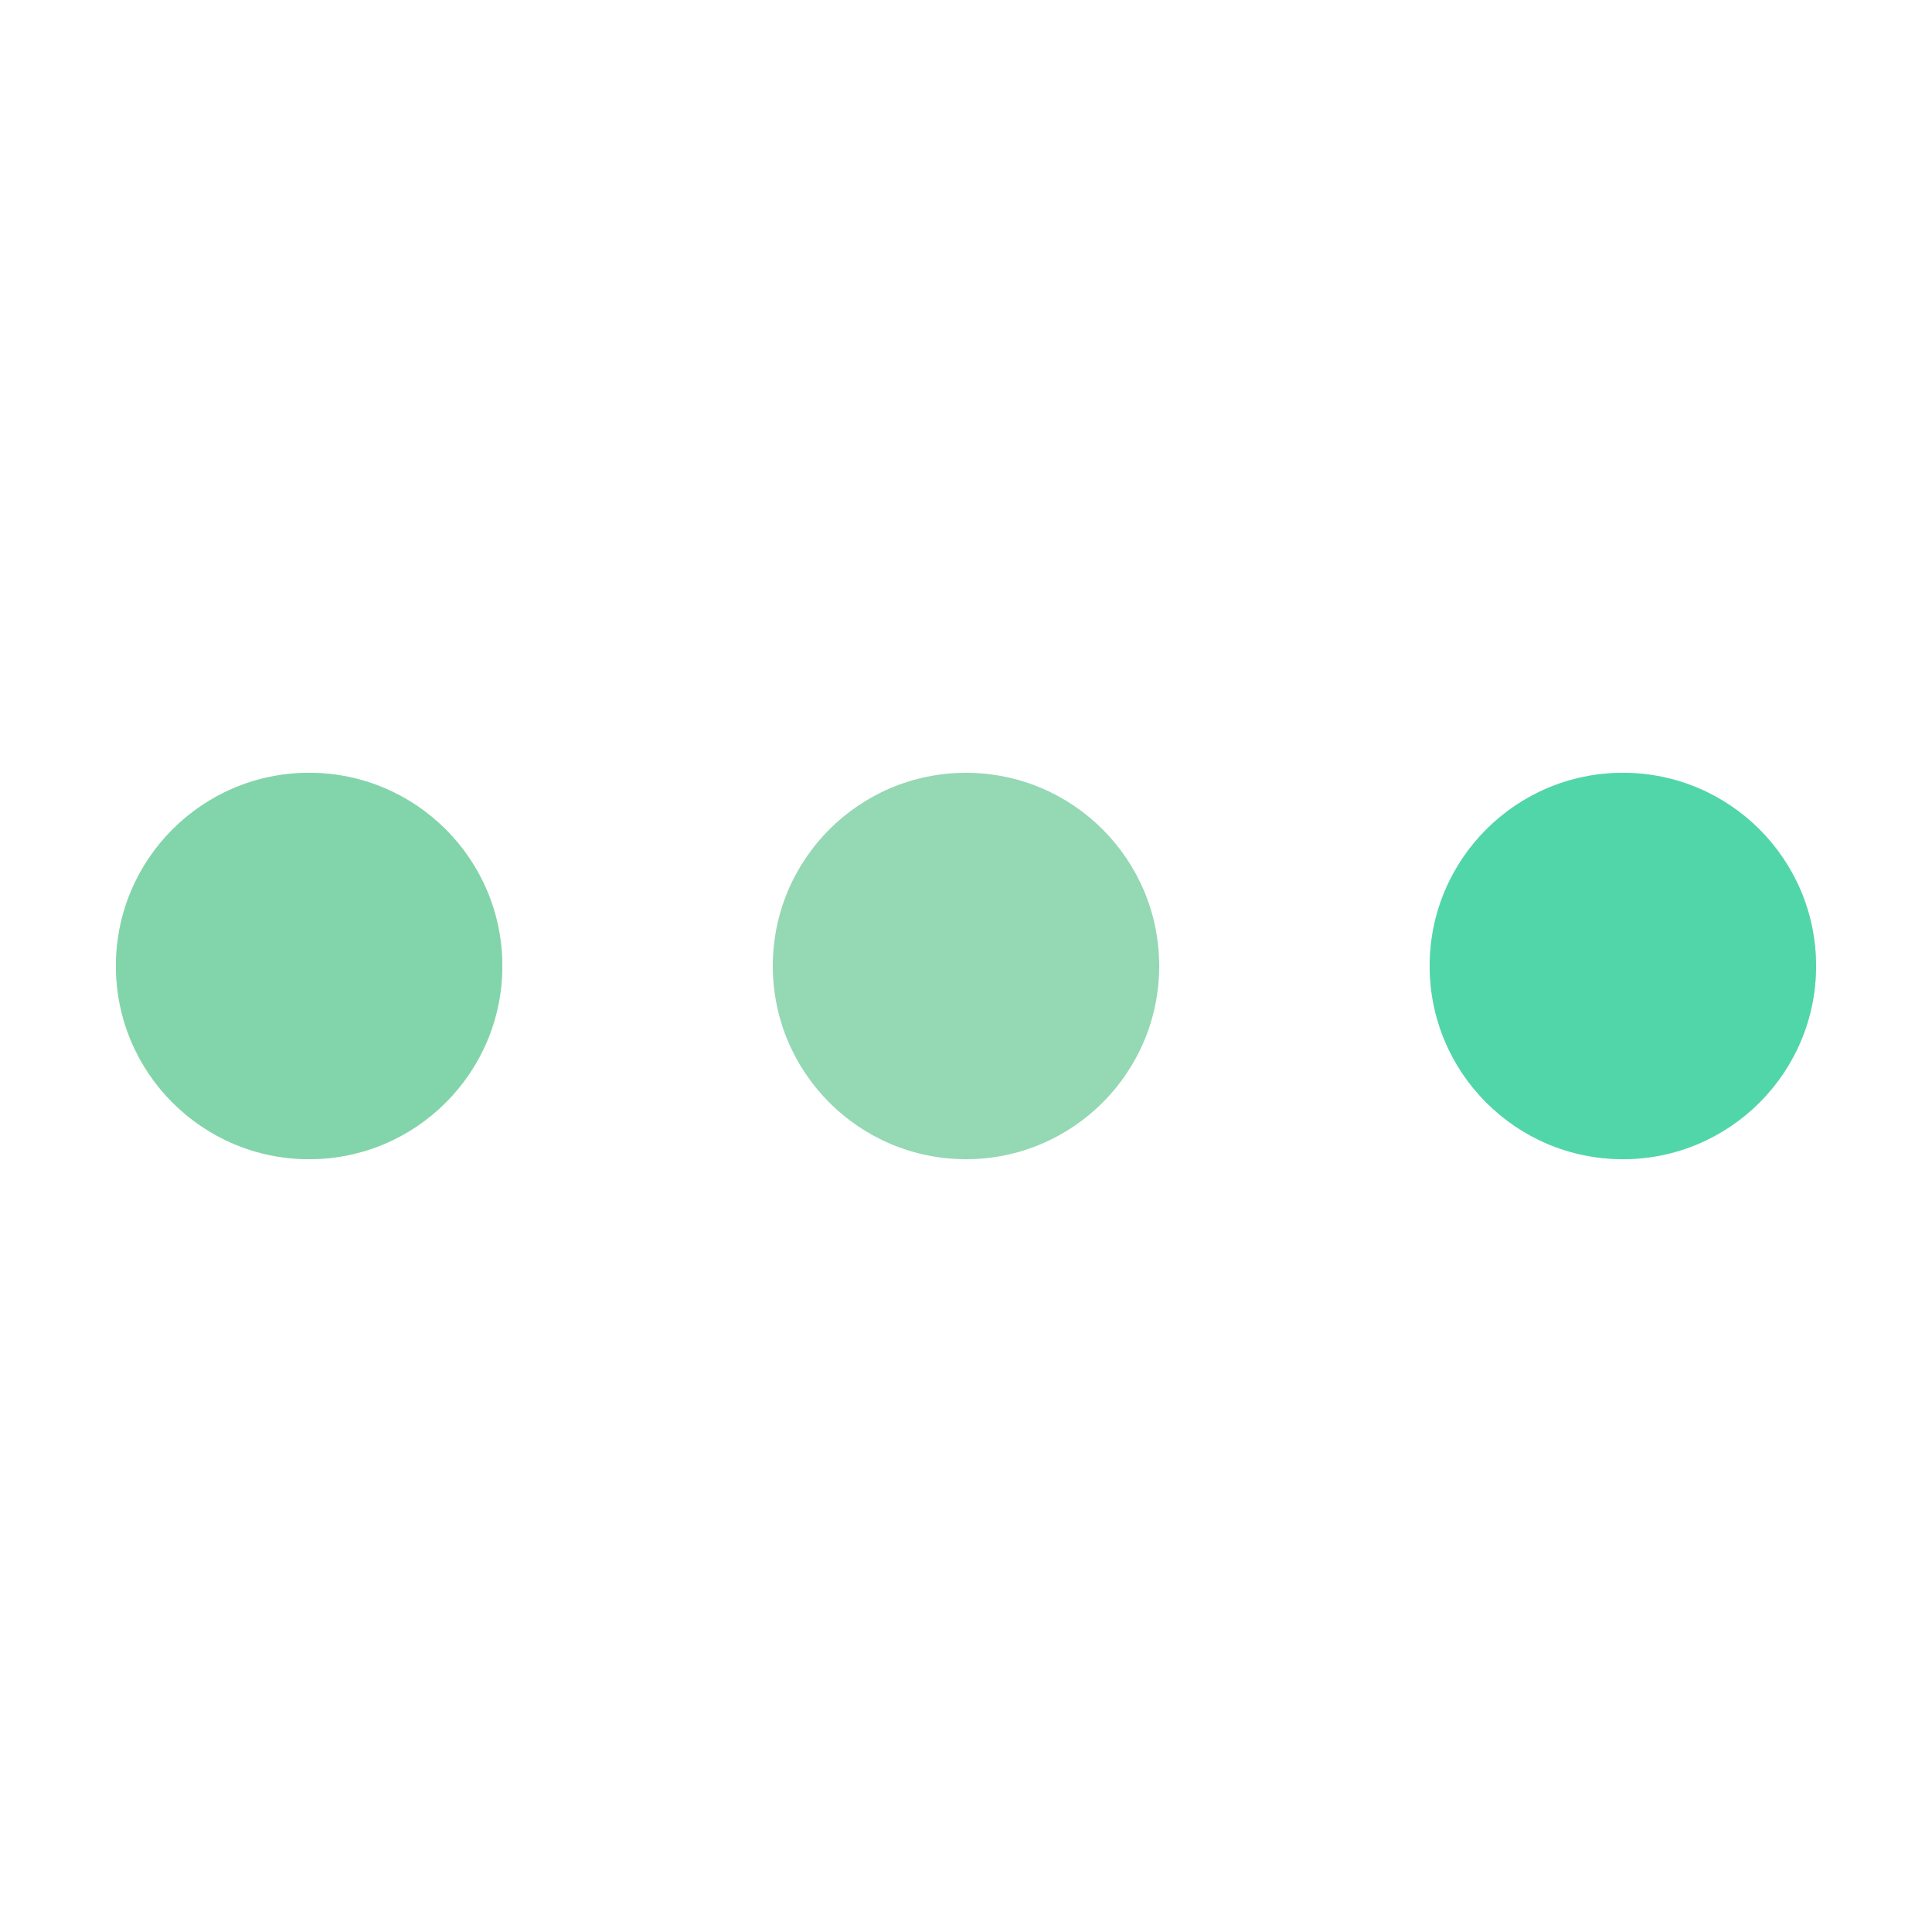
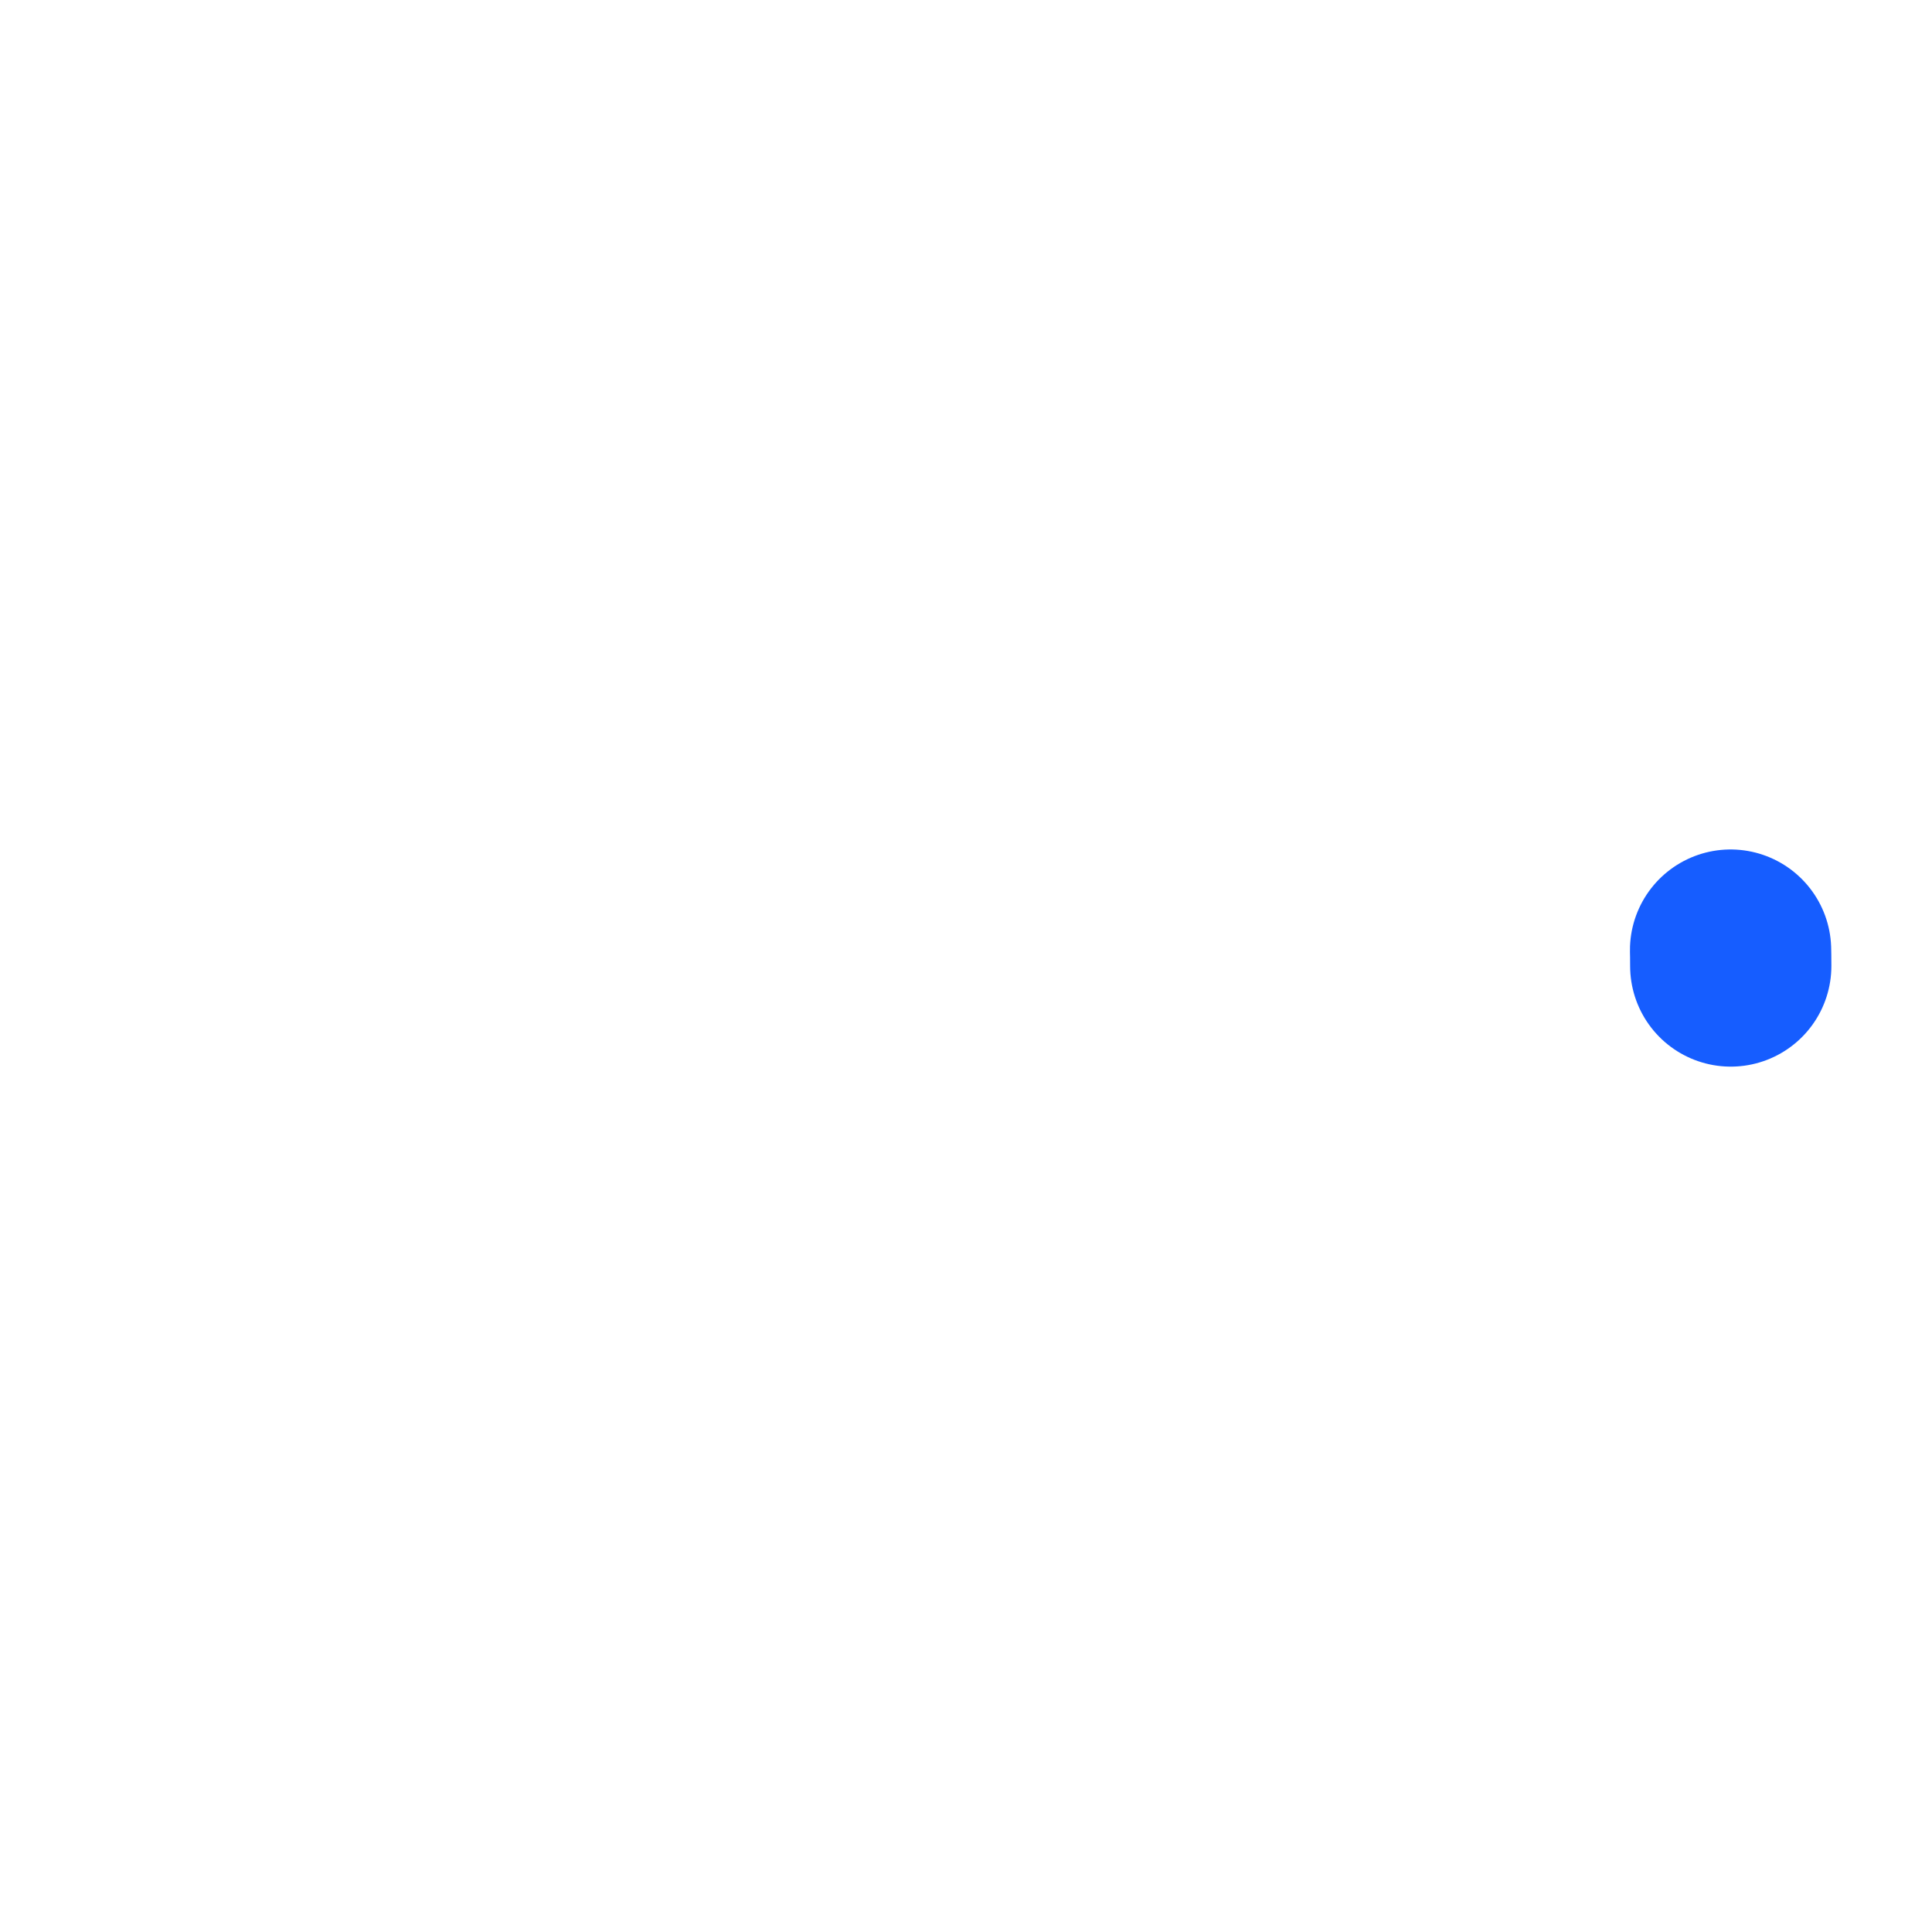
- <svg xmlns="http://www.w3.org/2000/svg" style="margin: auto; background: none; display: block; shape-rendering: auto;" width="200px" height="200px" viewBox="0 0 100 100" preserveAspectRatio="xMidYMid">
-   <circle cx="84" cy="50" r="10" fill="#d4ecc9">
-     <animate attributeName="r" repeatCount="indefinite" dur="0.25s" calcMode="spline" keyTimes="0;1" values="10;0" keySplines="0 0.5 0.5 1" begin="0s" />
-     <animate attributeName="fill" repeatCount="indefinite" dur="1s" calcMode="discrete" keyTimes="0;0.25;0.5;0.75;1" values="#d4ecc9;#82d5ab;#51d6a9;#95d8b4;#d4ecc9" begin="0s" />
+ <svg xmlns="http://www.w3.org/2000/svg" width="48" height="48" viewBox="0 0 48 48">
+   <circle cx="24" cy="24" r="19" fill="none" stroke="#165DFF" stroke-width="5" stroke-dasharray="119" stroke-dashoffset="119" stroke-linecap="round">
+     <animate attributeName="stroke-dashoffset" from="119" to="0" dur="2s" repeatCount="indefinite" />
+     <animateTransform attributeName="transform" type="rotate" from="0 24 24" to="360 24 24" dur="1s" repeatCount="indefinite" />
  </circle>
-   <circle cx="16" cy="50" r="10" fill="#d4ecc9">
-     <animate attributeName="r" repeatCount="indefinite" dur="1s" calcMode="spline" keyTimes="0;0.25;0.5;0.75;1" values="0;0;10;10;10" keySplines="0 0.5 0.5 1;0 0.5 0.5 1;0 0.5 0.5 1;0 0.5 0.5 1" begin="0s" />
-     <animate attributeName="cx" repeatCount="indefinite" dur="1s" calcMode="spline" keyTimes="0;0.25;0.5;0.75;1" values="16;16;16;50;84" keySplines="0 0.5 0.5 1;0 0.5 0.5 1;0 0.5 0.5 1;0 0.5 0.5 1" begin="0s" />
-   </circle>
-   <circle cx="50" cy="50" r="10" fill="#95d8b4">
-     <animate attributeName="r" repeatCount="indefinite" dur="1s" calcMode="spline" keyTimes="0;0.25;0.5;0.75;1" values="0;0;10;10;10" keySplines="0 0.5 0.5 1;0 0.5 0.5 1;0 0.5 0.5 1;0 0.5 0.5 1" begin="-0.25s" />
-     <animate attributeName="cx" repeatCount="indefinite" dur="1s" calcMode="spline" keyTimes="0;0.25;0.5;0.75;1" values="16;16;16;50;84" keySplines="0 0.5 0.5 1;0 0.5 0.5 1;0 0.5 0.5 1;0 0.5 0.5 1" begin="-0.25s" />
-   </circle>
-   <circle cx="84" cy="50" r="10" fill="#51d6a9">
-     <animate attributeName="r" repeatCount="indefinite" dur="1s" calcMode="spline" keyTimes="0;0.25;0.5;0.75;1" values="0;0;10;10;10" keySplines="0 0.5 0.5 1;0 0.5 0.5 1;0 0.5 0.5 1;0 0.5 0.5 1" begin="-0.5s" />
-     <animate attributeName="cx" repeatCount="indefinite" dur="1s" calcMode="spline" keyTimes="0;0.25;0.5;0.75;1" values="16;16;16;50;84" keySplines="0 0.5 0.5 1;0 0.5 0.5 1;0 0.5 0.5 1;0 0.5 0.5 1" begin="-0.5s" />
-   </circle>
-   <circle cx="16" cy="50" r="10" fill="#82d5ab">
-     <animate attributeName="r" repeatCount="indefinite" dur="1s" calcMode="spline" keyTimes="0;0.25;0.5;0.75;1" values="0;0;10;10;10" keySplines="0 0.5 0.5 1;0 0.5 0.5 1;0 0.5 0.5 1;0 0.5 0.5 1" begin="-0.75s" />
-     <animate attributeName="cx" repeatCount="indefinite" dur="1s" calcMode="spline" keyTimes="0;0.25;0.5;0.75;1" values="16;16;16;50;84" keySplines="0 0.5 0.5 1;0 0.5 0.5 1;0 0.5 0.5 1;0 0.5 0.5 1" begin="-0.75s" />
+   <circle cx="24" cy="24" r="14" fill="none" stroke="#00E4FF" stroke-width="5" stroke-dasharray="88" stroke-dashoffset="88" stroke-linecap="round">
+     <animate attributeName="stroke-dashoffset" from="88" to="0" dur="2s" repeatCount="indefinite" />
+     <animateTransform attributeName="transform" type="rotate" from="0 24 24" to="-360 24 24" dur="0.5s" repeatCount="indefinite" />
  </circle>
</svg>
